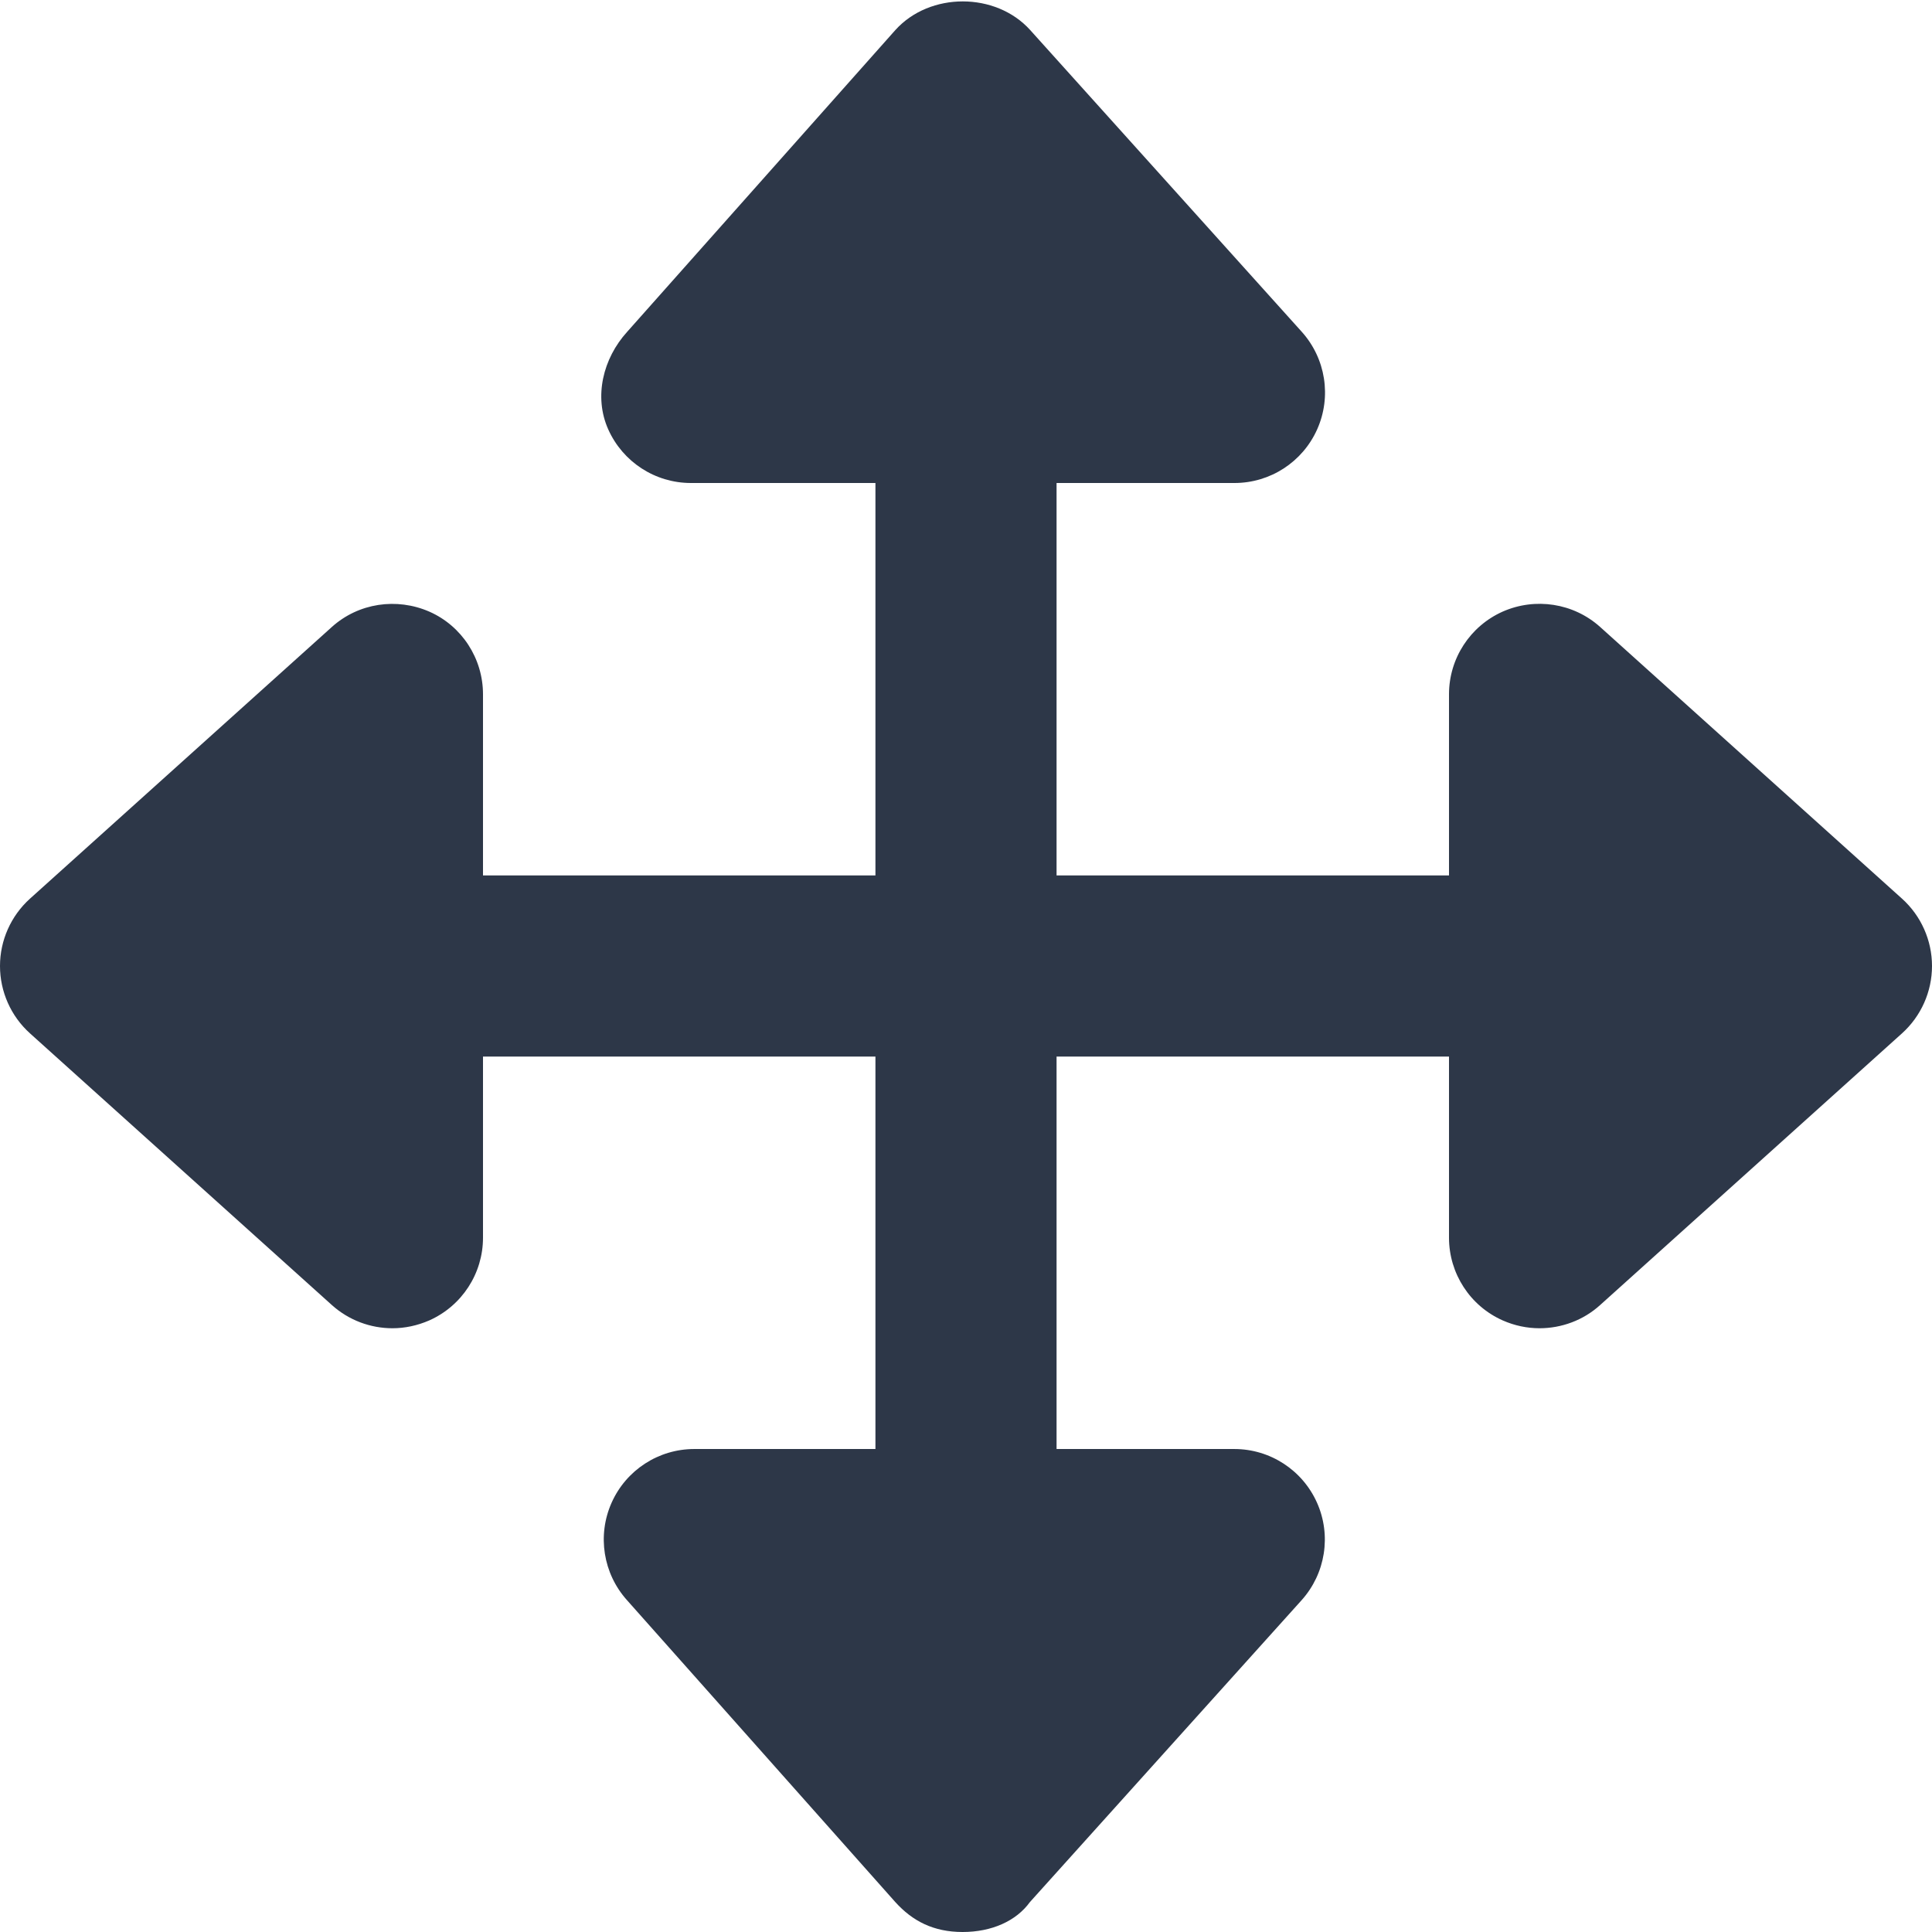
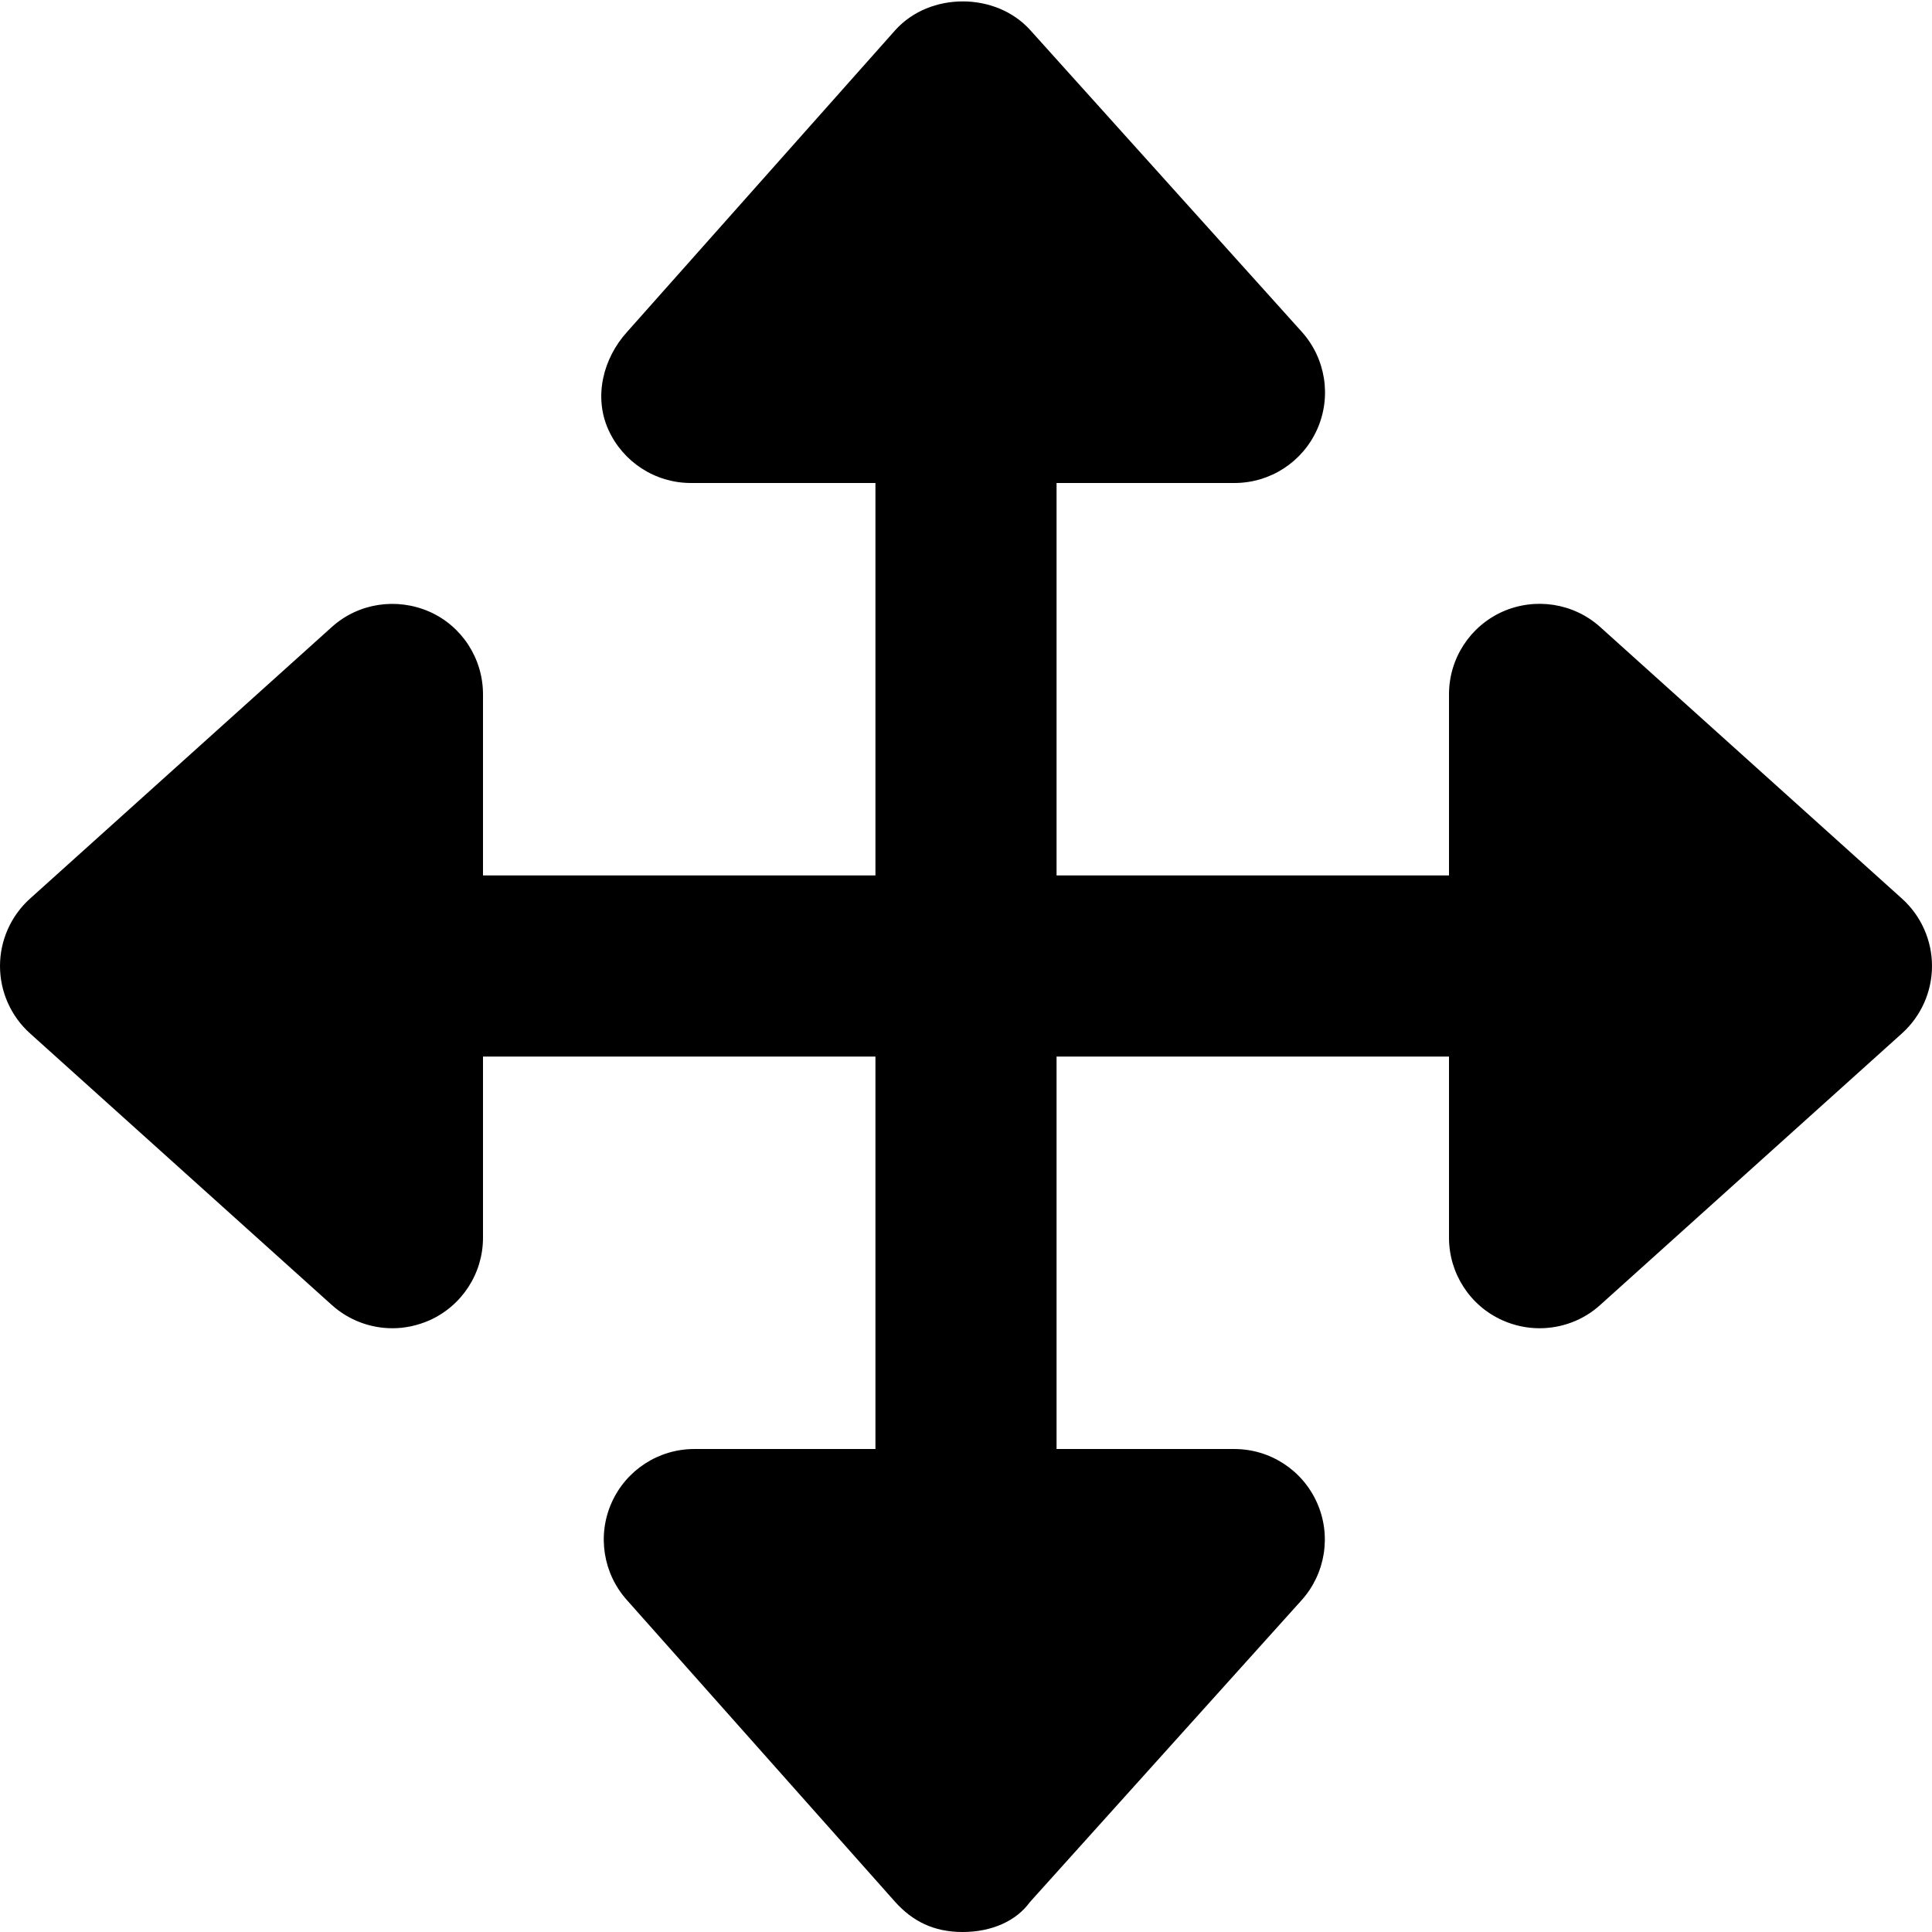
<svg xmlns="http://www.w3.org/2000/svg" viewBox="0 0 512 512">
-   <path fill="#2D3748" style="fill: #2D3748;" d="M512 256c0 6.797-2.891 13.28-7.938 17.84l-80 72C419.6 349.9 413.8 352 408 352c-3.312 0-6.625-.688-9.766-2.078C389.6 346.1 384 337.5 384 328v-48h-104V384l47.1 .003c9.484 0 18.06 5.578 21.92 14.23s2.25 18.78-4.078 25.83l-72 80C269.3 509.1 262.8 512 255.1 512s-13.28-2.89-17.84-7.937l-71.1-80c-6.328-7.047-7.938-17.17-4.078-25.83s12.44-14.23 21.92-14.23L232 384V280H128v48c0 9.484-5.578 18.06-14.23 21.92C110.6 351.3 107.3 352 104 352c-5.812 0-11.56-2.109-16.06-6.156l-80-72C2.891 269.3 0 262.8 0 256s2.891-13.28 7.938-17.84l80-72C95 159.8 105.1 158.3 113.8 162.1C122.4 165.9 128 174.5 128 184v48h104V128L183.1 128c-9.484 0-18.06-5.578-21.92-14.23S159.8 94.99 166.2 87.94l71.1-80c9.125-10.09 26.56-10.09 35.69 0l72 80c6.328 7.047 7.938 17.17 4.078 25.83s-12.44 14.23-21.92 14.23L280 128v104H384v-48c0-9.484 5.578-18.06 14.23-21.92c8.656-3.812 18.77-2.266 25.83 4.078l80 72C509.1 242.7 512 249.2 512 256z" />
+   <path d="M512 256c0 6.797-2.891 13.28-7.938 17.84l-80 72C419.6 349.9 413.8 352 408 352c-3.312 0-6.625-.688-9.766-2.078C389.6 346.1 384 337.5 384 328v-48h-104V384l47.1 .003c9.484 0 18.06 5.578 21.92 14.23s2.25 18.78-4.078 25.83l-72 80C269.3 509.1 262.8 512 255.1 512s-13.28-2.89-17.84-7.937l-71.1-80c-6.328-7.047-7.938-17.17-4.078-25.83s12.44-14.23 21.92-14.23L232 384V280H128v48c0 9.484-5.578 18.06-14.23 21.92C110.6 351.3 107.3 352 104 352c-5.812 0-11.56-2.109-16.06-6.156l-80-72C2.891 269.3 0 262.8 0 256s2.891-13.28 7.938-17.84l80-72C95 159.8 105.1 158.3 113.8 162.1C122.4 165.9 128 174.5 128 184v48h104V128L183.1 128c-9.484 0-18.06-5.578-21.92-14.23S159.8 94.99 166.2 87.94l71.1-80c9.125-10.09 26.56-10.09 35.69 0l72 80c6.328 7.047 7.938 17.17 4.078 25.83s-12.44 14.23-21.92 14.23L280 128v104H384v-48c0-9.484 5.578-18.06 14.23-21.92c8.656-3.812 18.77-2.266 25.83 4.078l80 72C509.1 242.7 512 249.2 512 256z" />
</svg>
